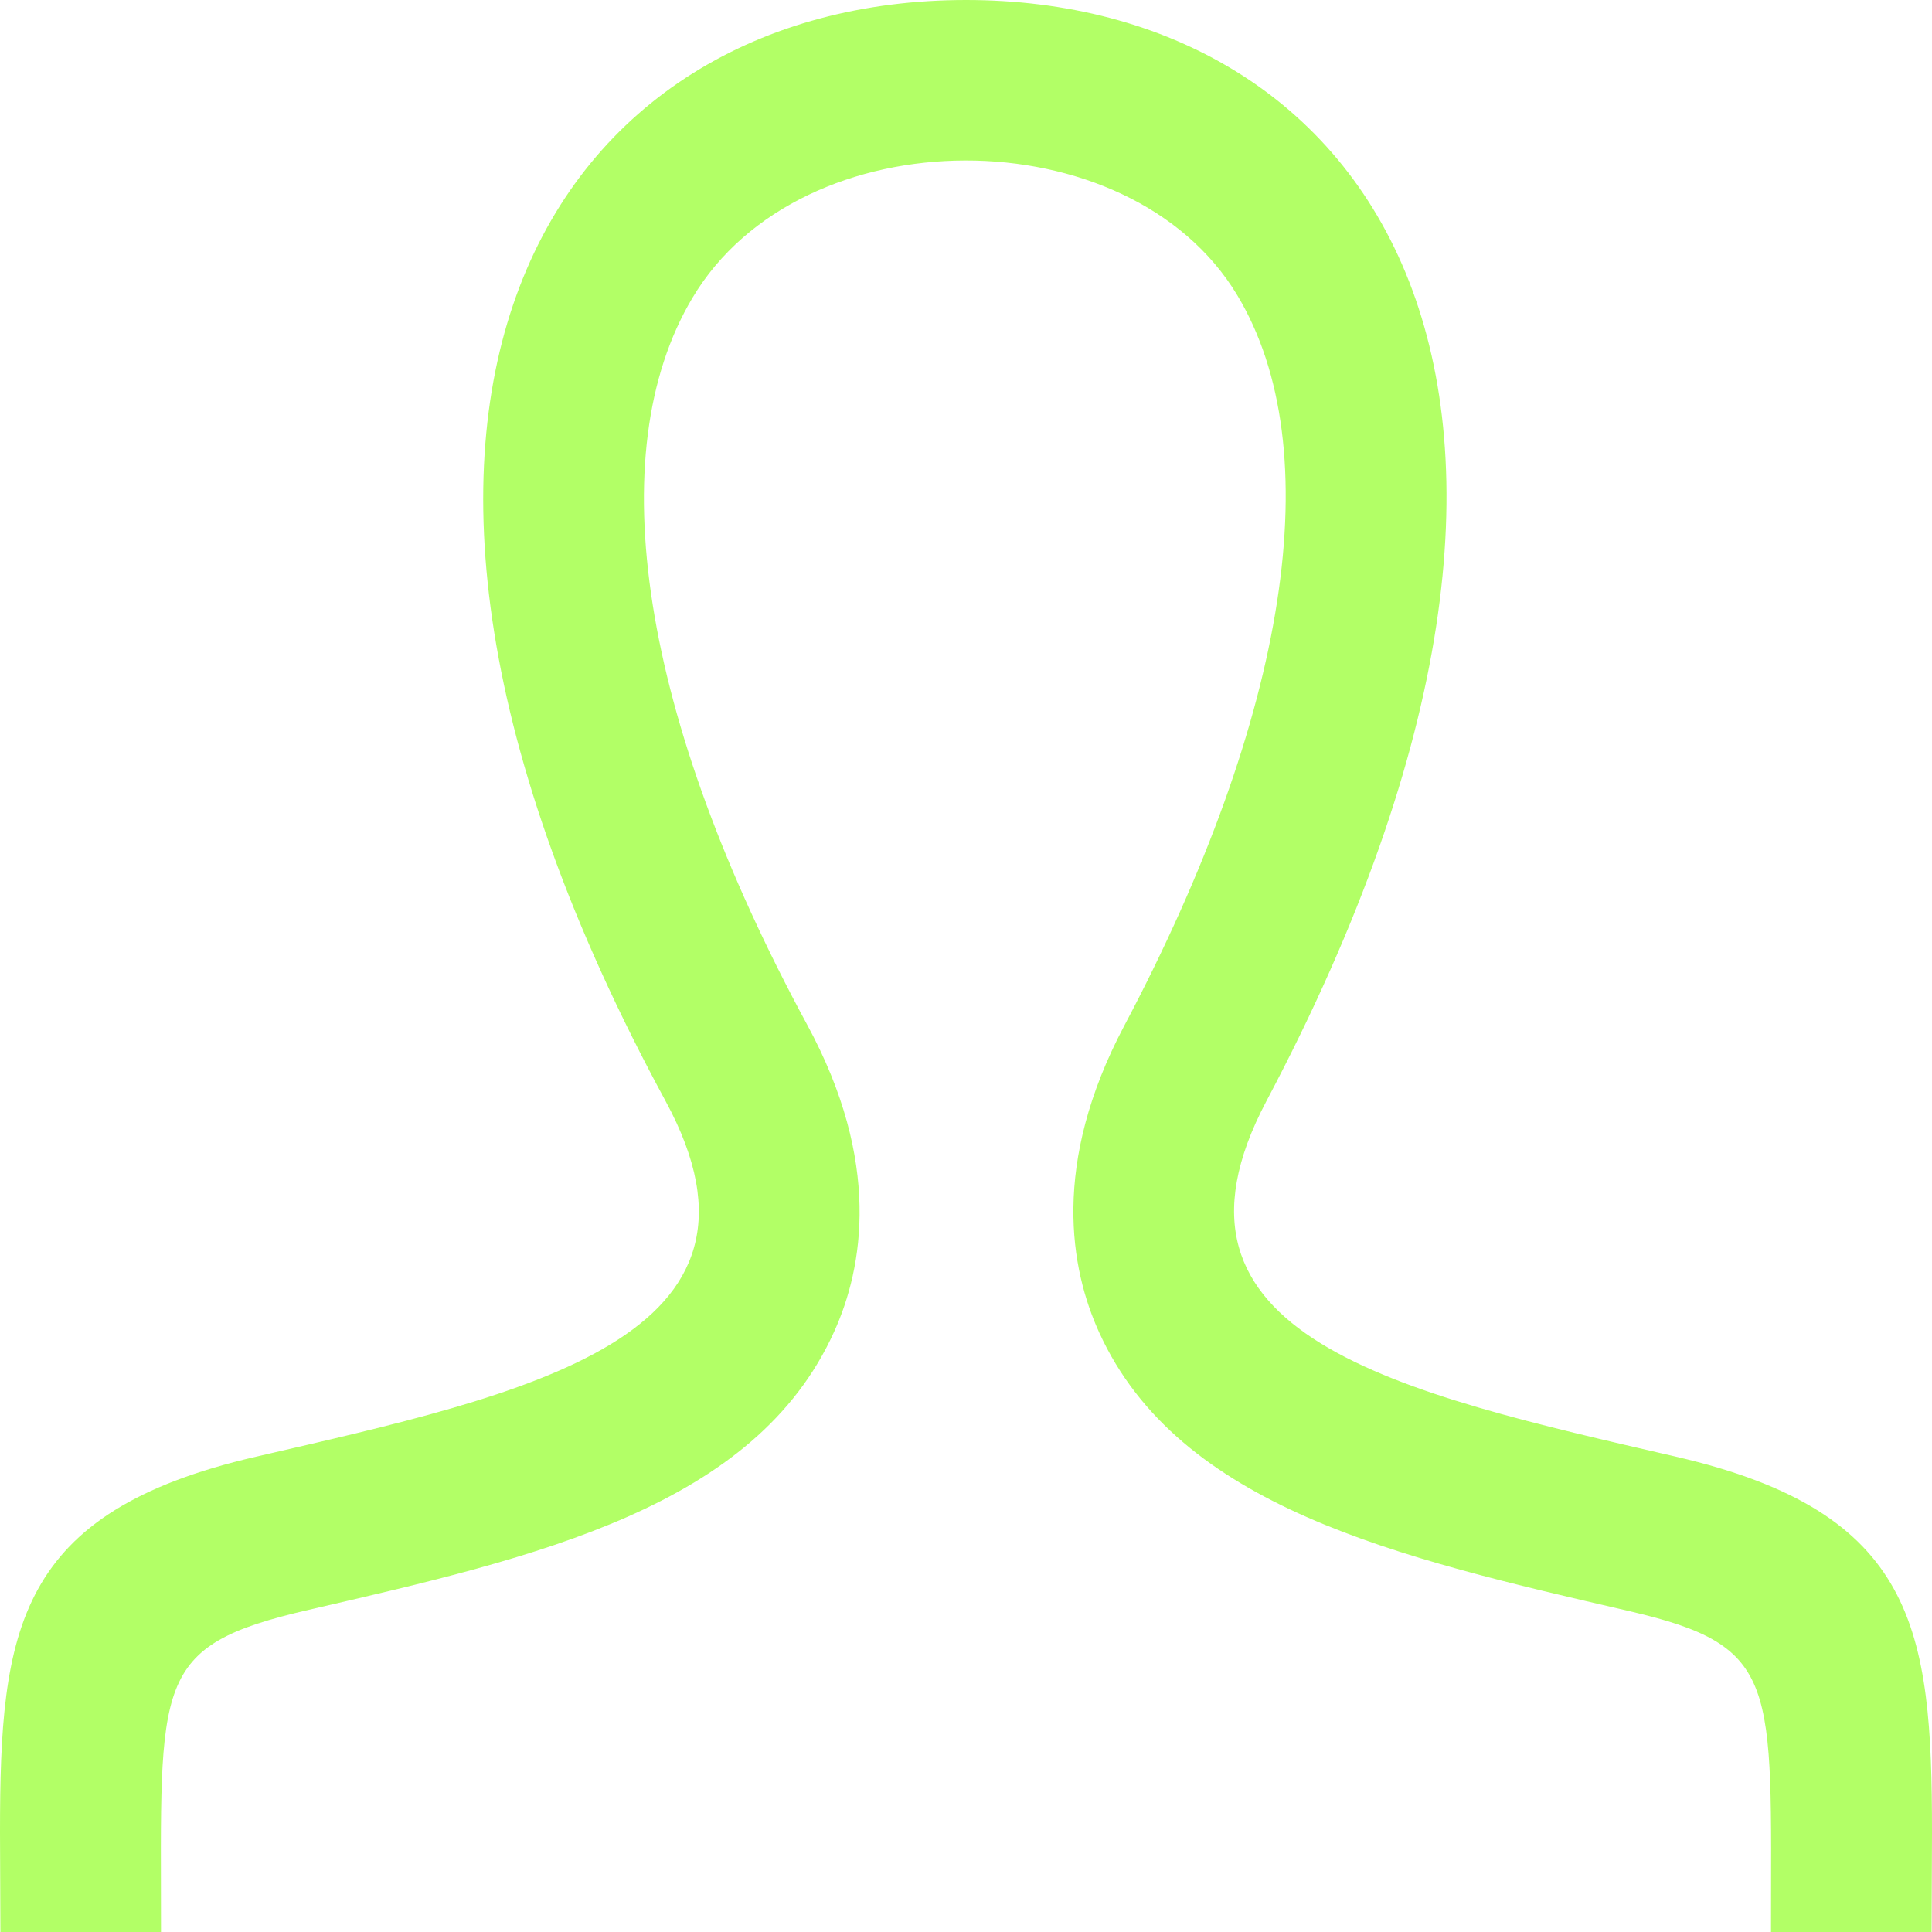
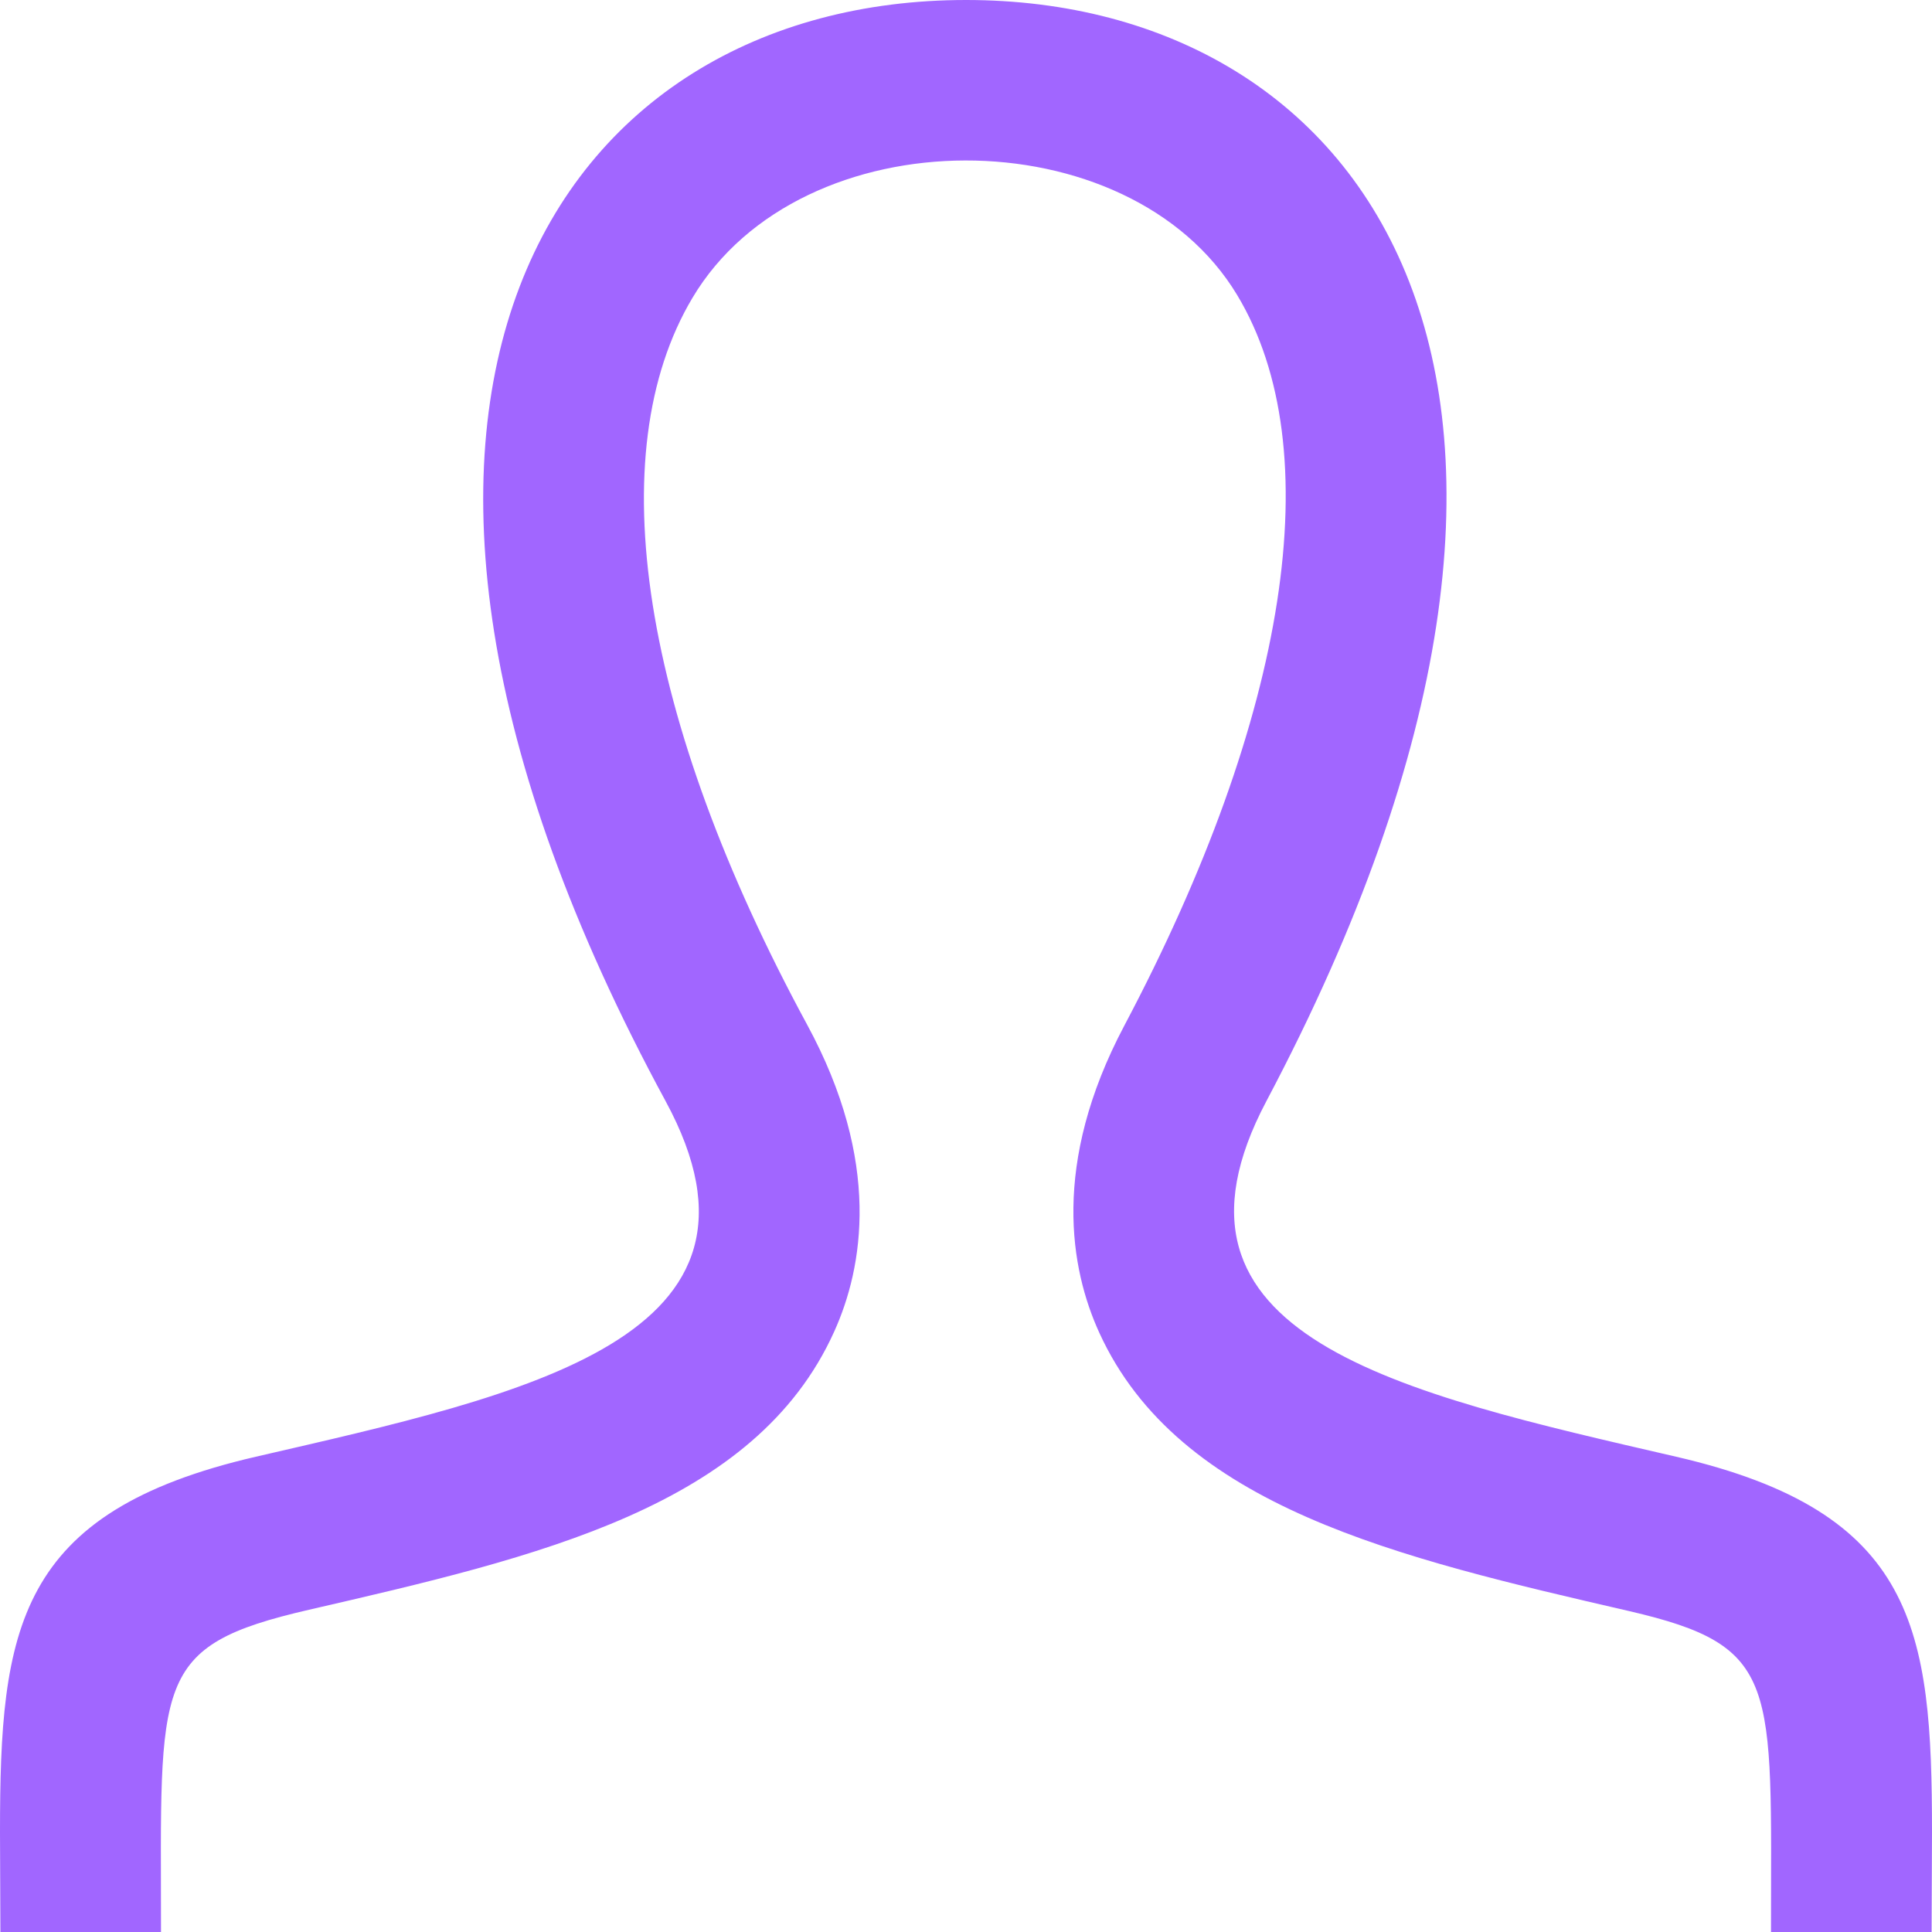
- <svg xmlns="http://www.w3.org/2000/svg" width="100" height="100" fill="#b2ff66" viewBox="0 0 24 24">
+ <svg xmlns="http://www.w3.org/2000/svg" width="100" height="100" fill="#a166ff" viewBox="0 0 24 24">
  <path d="M20.822 18.096c-3.439-.794-6.641-1.49-5.09-4.418 4.719-8.912 1.251-13.678-3.732-13.678-5.082 0-8.465 4.949-3.732 13.678 1.598 2.945-1.725 3.641-5.09 4.418-2.979.688-3.178 2.143-3.178 4.663l.005 1.241h1.995c0-3.134-.125-3.55 1.838-4.003 2.851-.657 5.543-1.278 6.525-3.456.359-.795.592-2.103-.338-3.815-2.058-3.799-2.578-7.089-1.423-9.026 1.354-2.275 5.426-2.264 6.767-.034 1.15 1.911.639 5.219-1.403 9.076-.91 1.719-.671 3.023-.31 3.814.99 2.167 3.707 2.794 6.584 3.458 1.879.436 1.76.882 1.76 3.986h1.995l.005-1.241c0-2.52-.199-3.975-3.178-4.663z" />
</svg>
